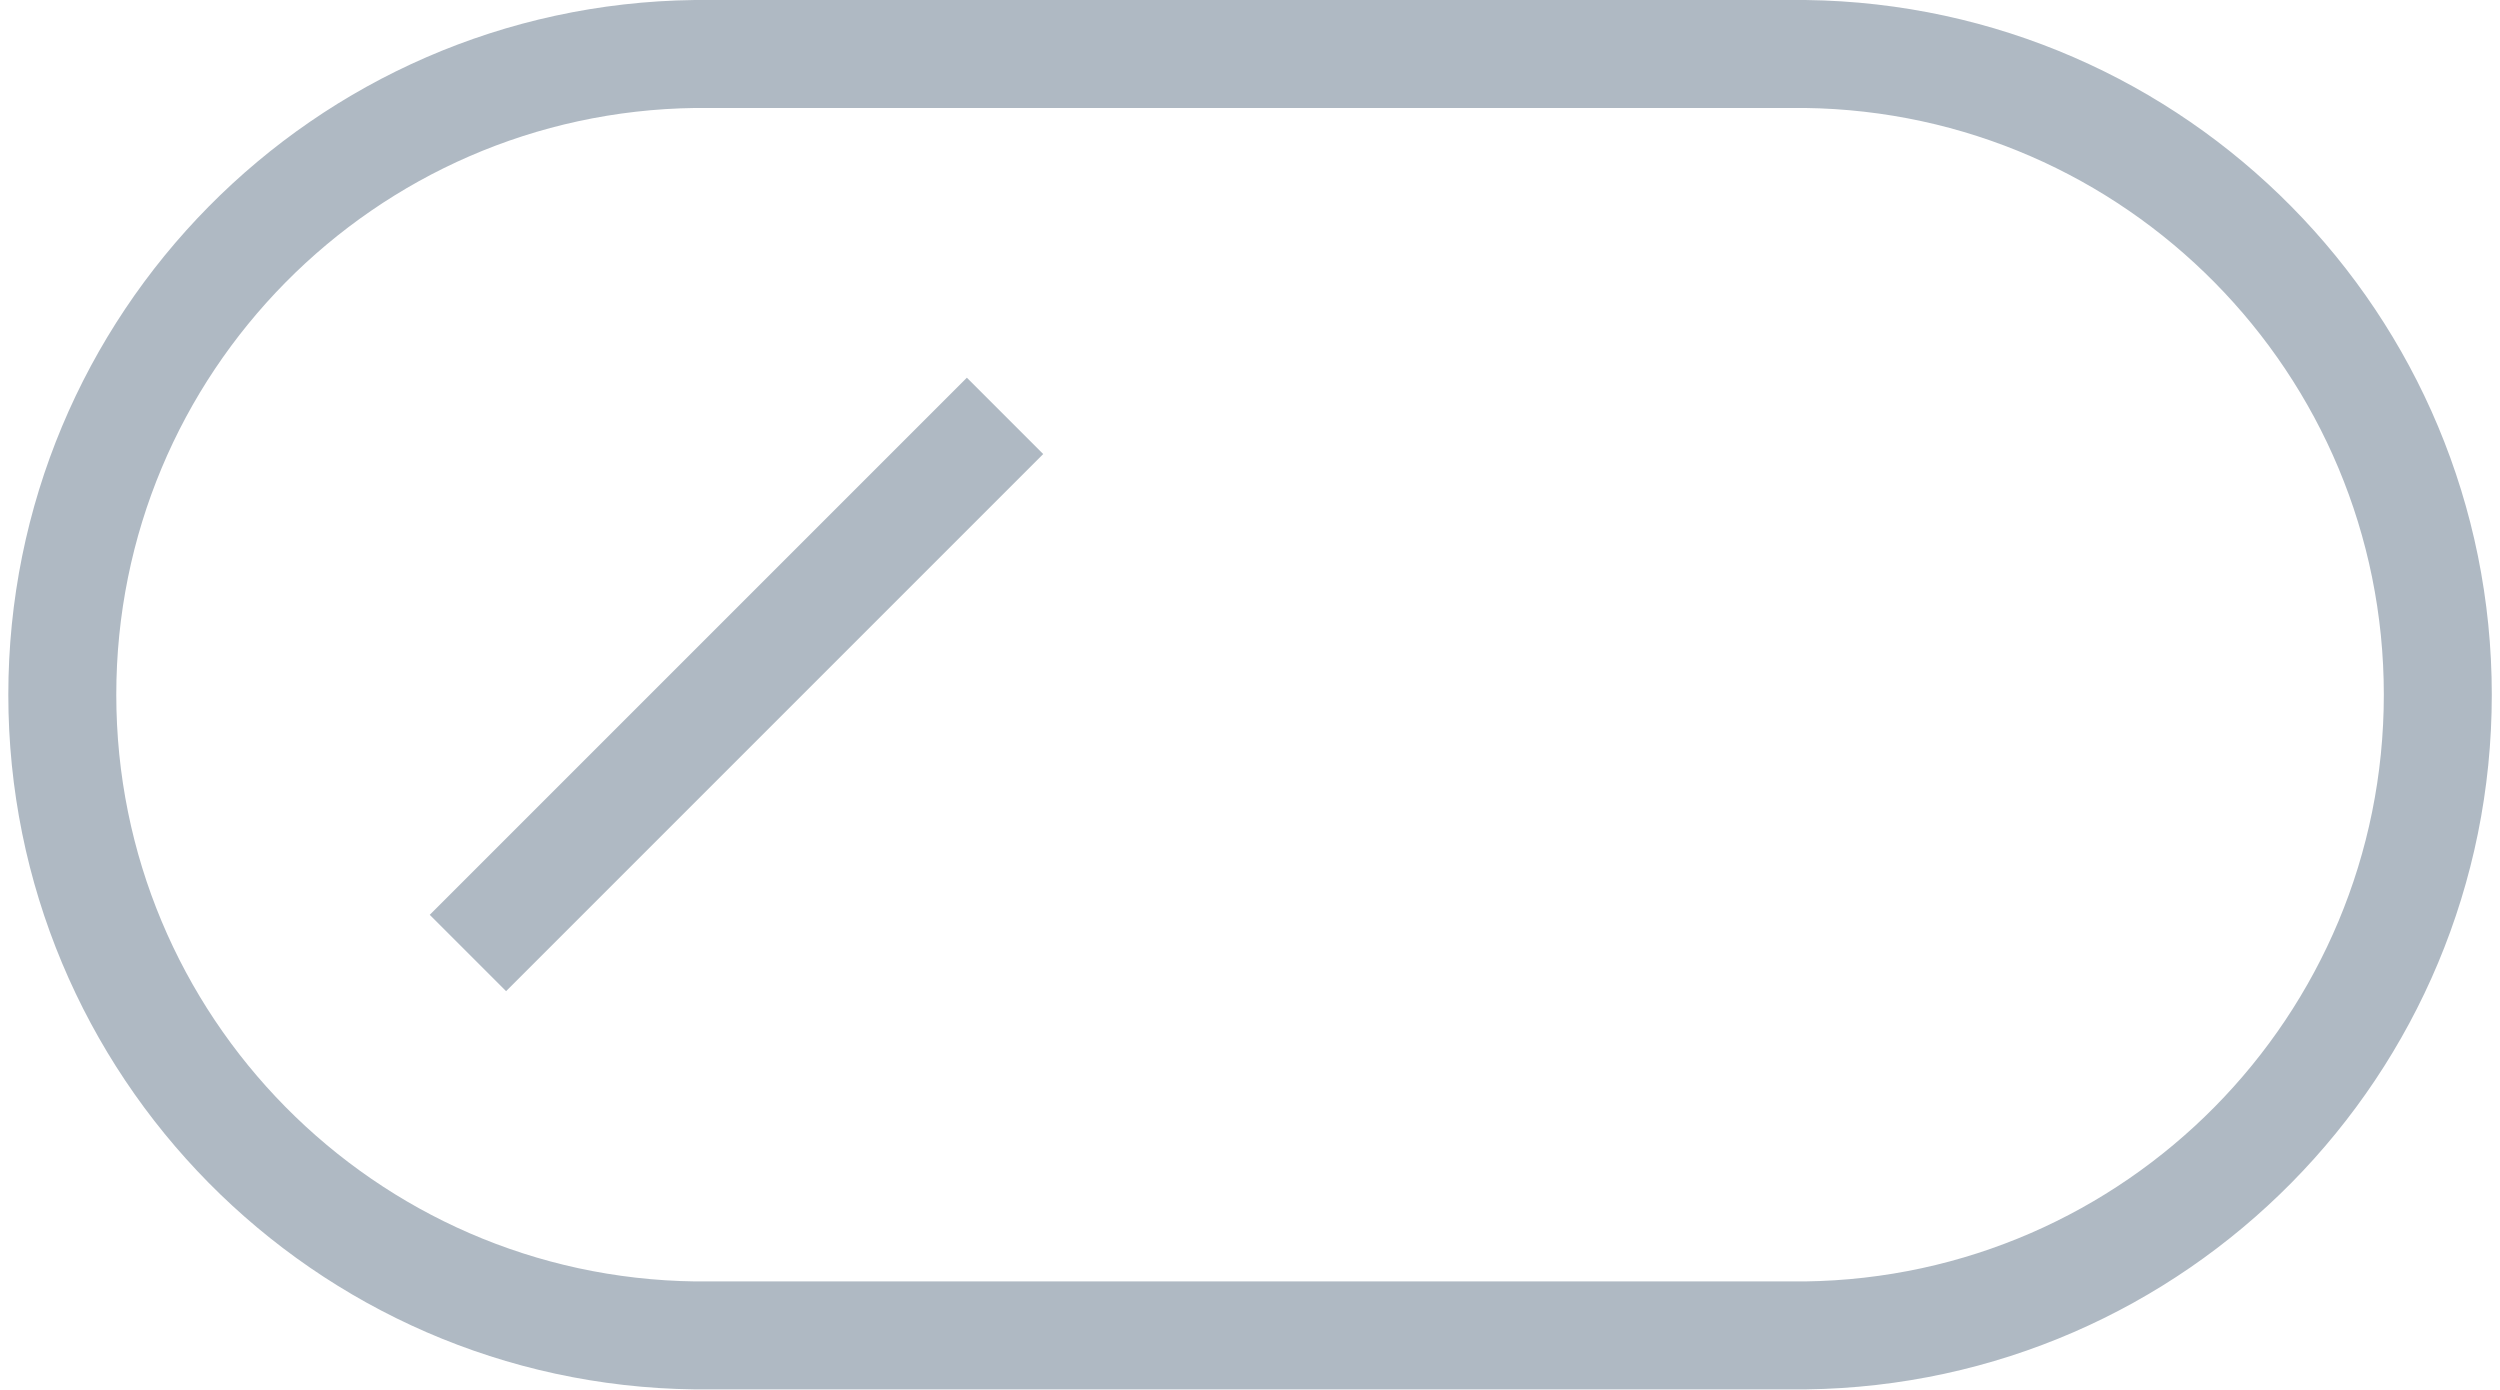
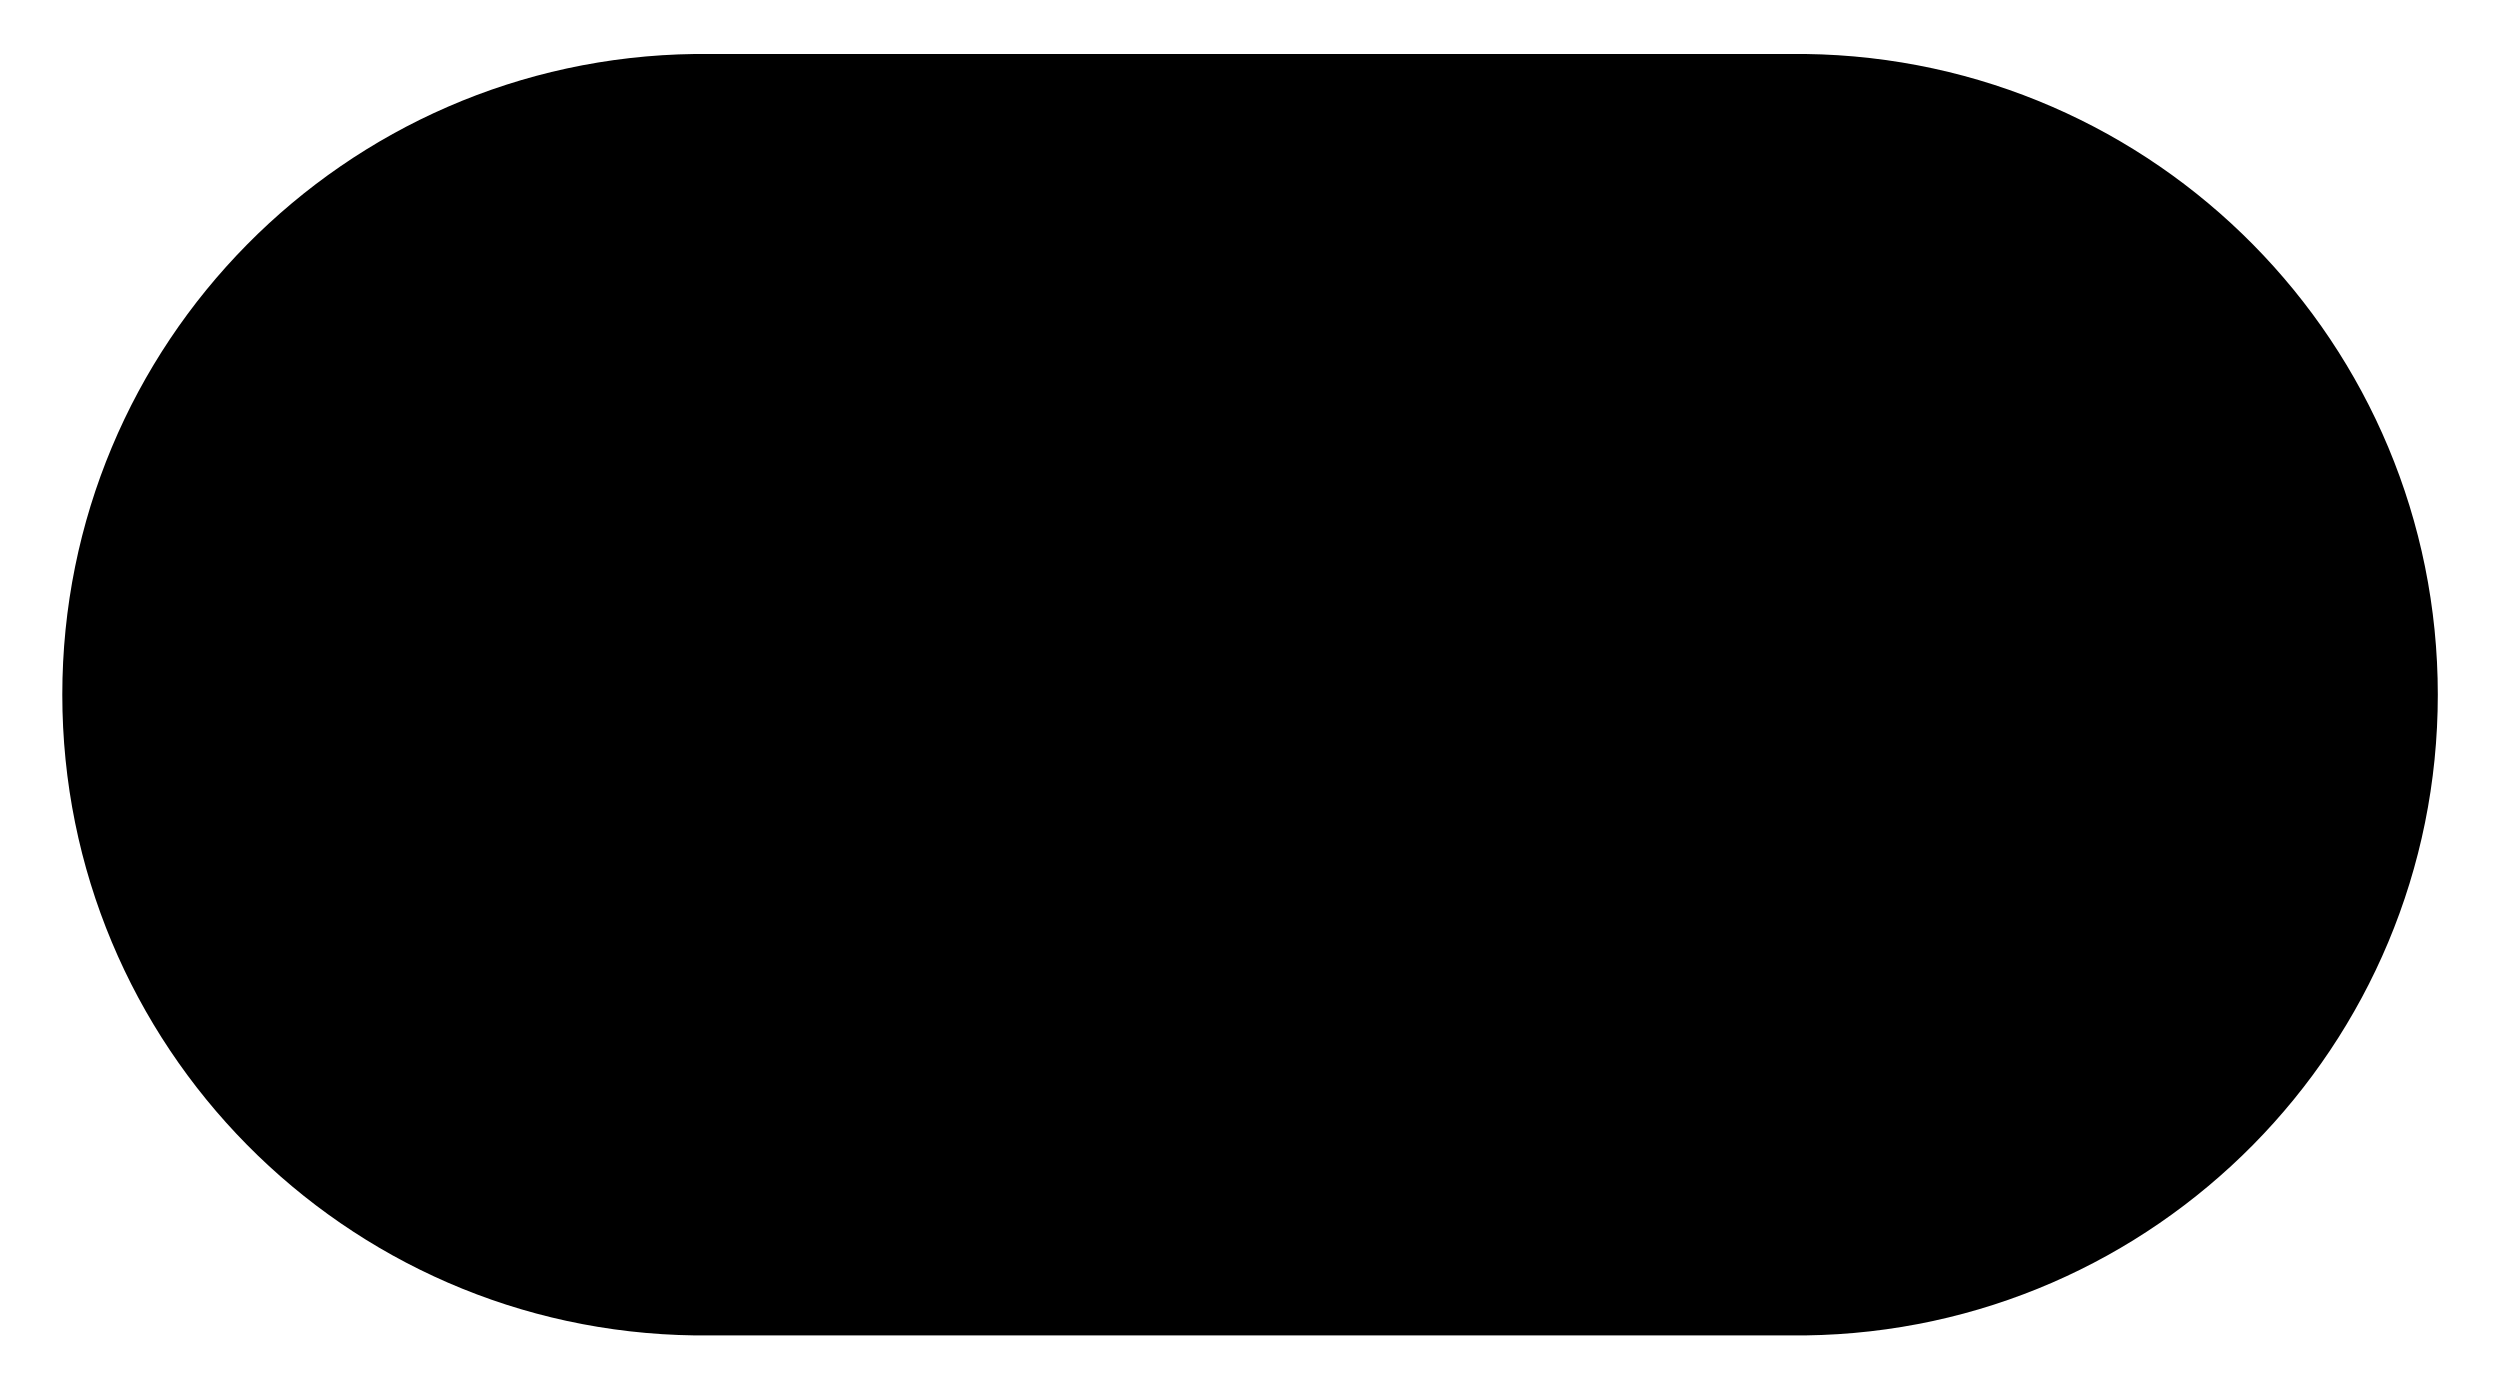
<svg xmlns="http://www.w3.org/2000/svg" viewBox="-21230.373 -7815.87 23.156 12.87">
-   <defs>
-     <style>
-       .cls-1 {
-         fill: rgba(69,74,78,0);
-       }
- 
-       .cls-1, .cls-2 {
-         stroke: #afb9c3;
-       }
- 
-       .cls-2 {
-         fill: none;
-       }
-     </style>
-   </defs>
-   <g id="Group_1469" data-name="Group 1469" transform="translate(-22697 -7882)">
-     <g id="Group_1436" data-name="Group 1436" transform="translate(-130 -26)">
-       <path id="Path_1135" data-name="Path 1135" class="cls-1" d="M6.435.5H16.722a5.935,5.935,0,0,1,0,11.869H6.435A5.935,5.935,0,0,1,6.435.5Z" transform="translate(1596.627 92.13)" />
+   <g data-name="Group 1469" transform="translate(-22697 -7882)">
+     <g data-name="Group 1436" transform="translate(-130 -26)">
+       <path data-name="Path 1135" class="cls-1" d="M6.435.5H16.722a5.935,5.935,0,0,1,0,11.869H6.435A5.935,5.935,0,0,1,6.435.5Z" transform="translate(1596.627 92.13)" />
    </g>
-     <path id="Path_1137" data-name="Path 1137" class="cls-2" d="M-21221.064-7812.018l-4.975,4.975" transform="translate(22697 7882)" />
+     <path data-name="Path 1137" class="cls-2" d="M-21221.064-7812.018l-4.975,4.975" transform="translate(22697 7882)" />
  </g>
</svg>
